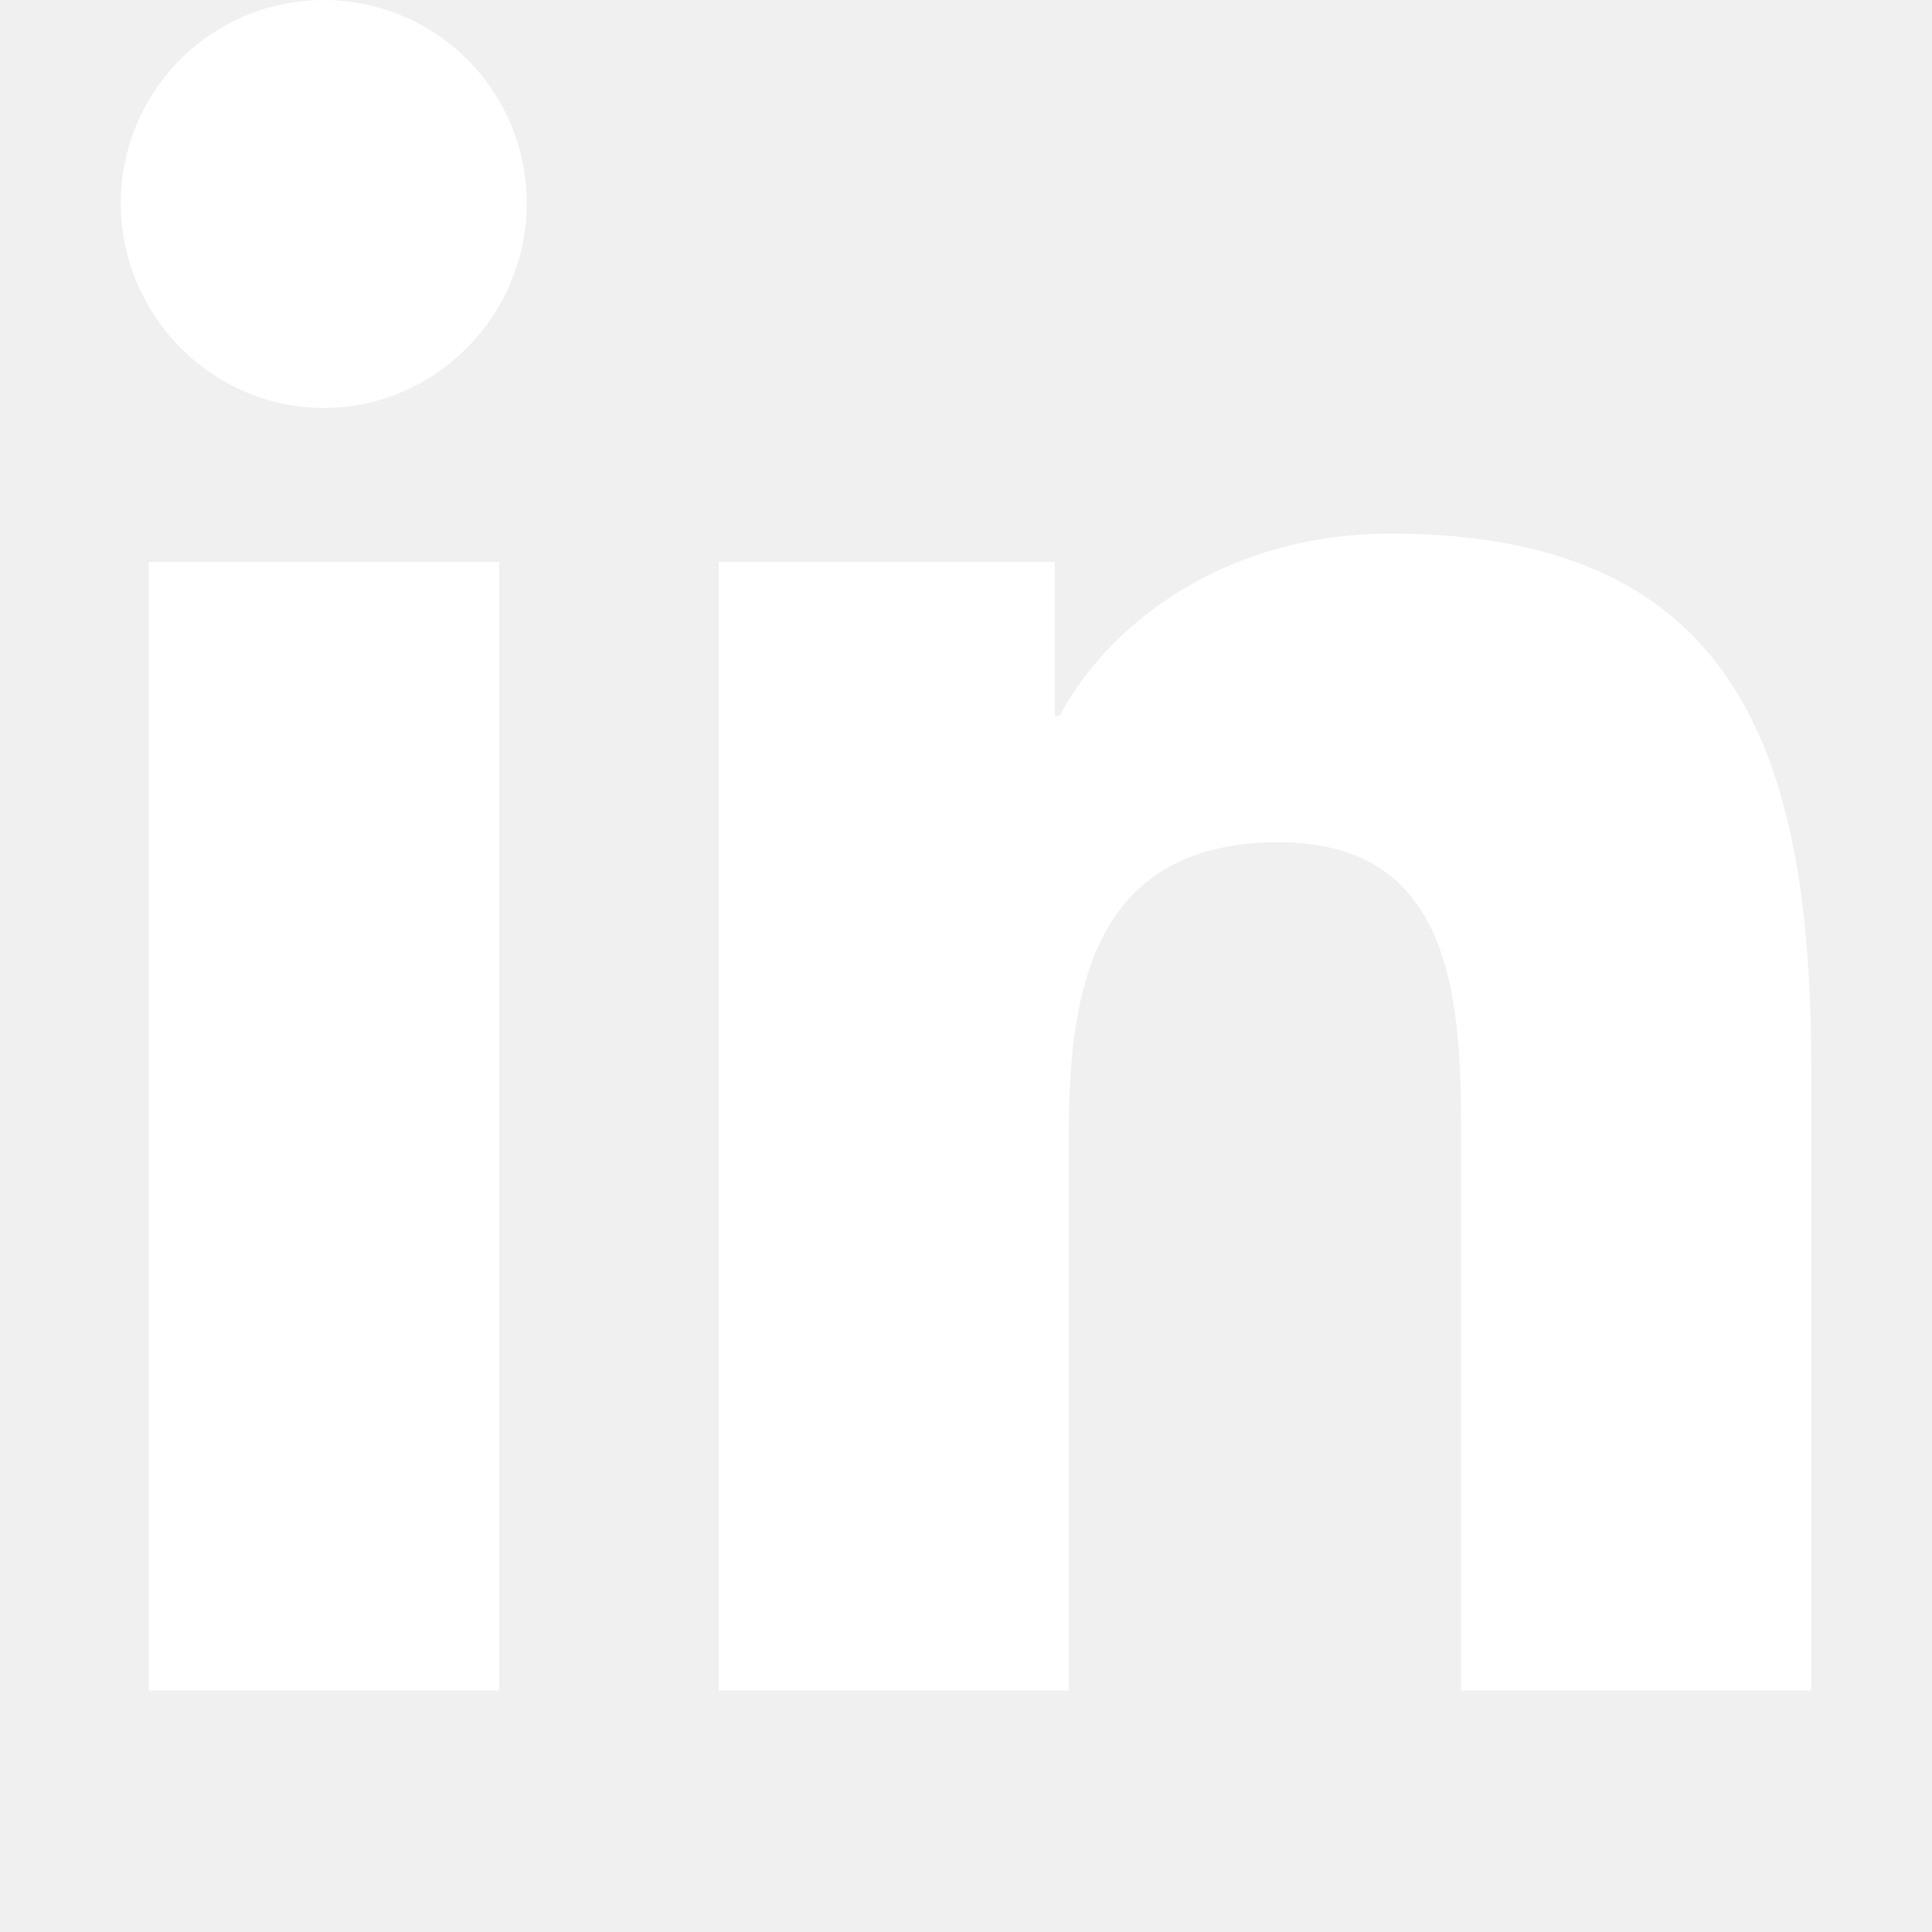
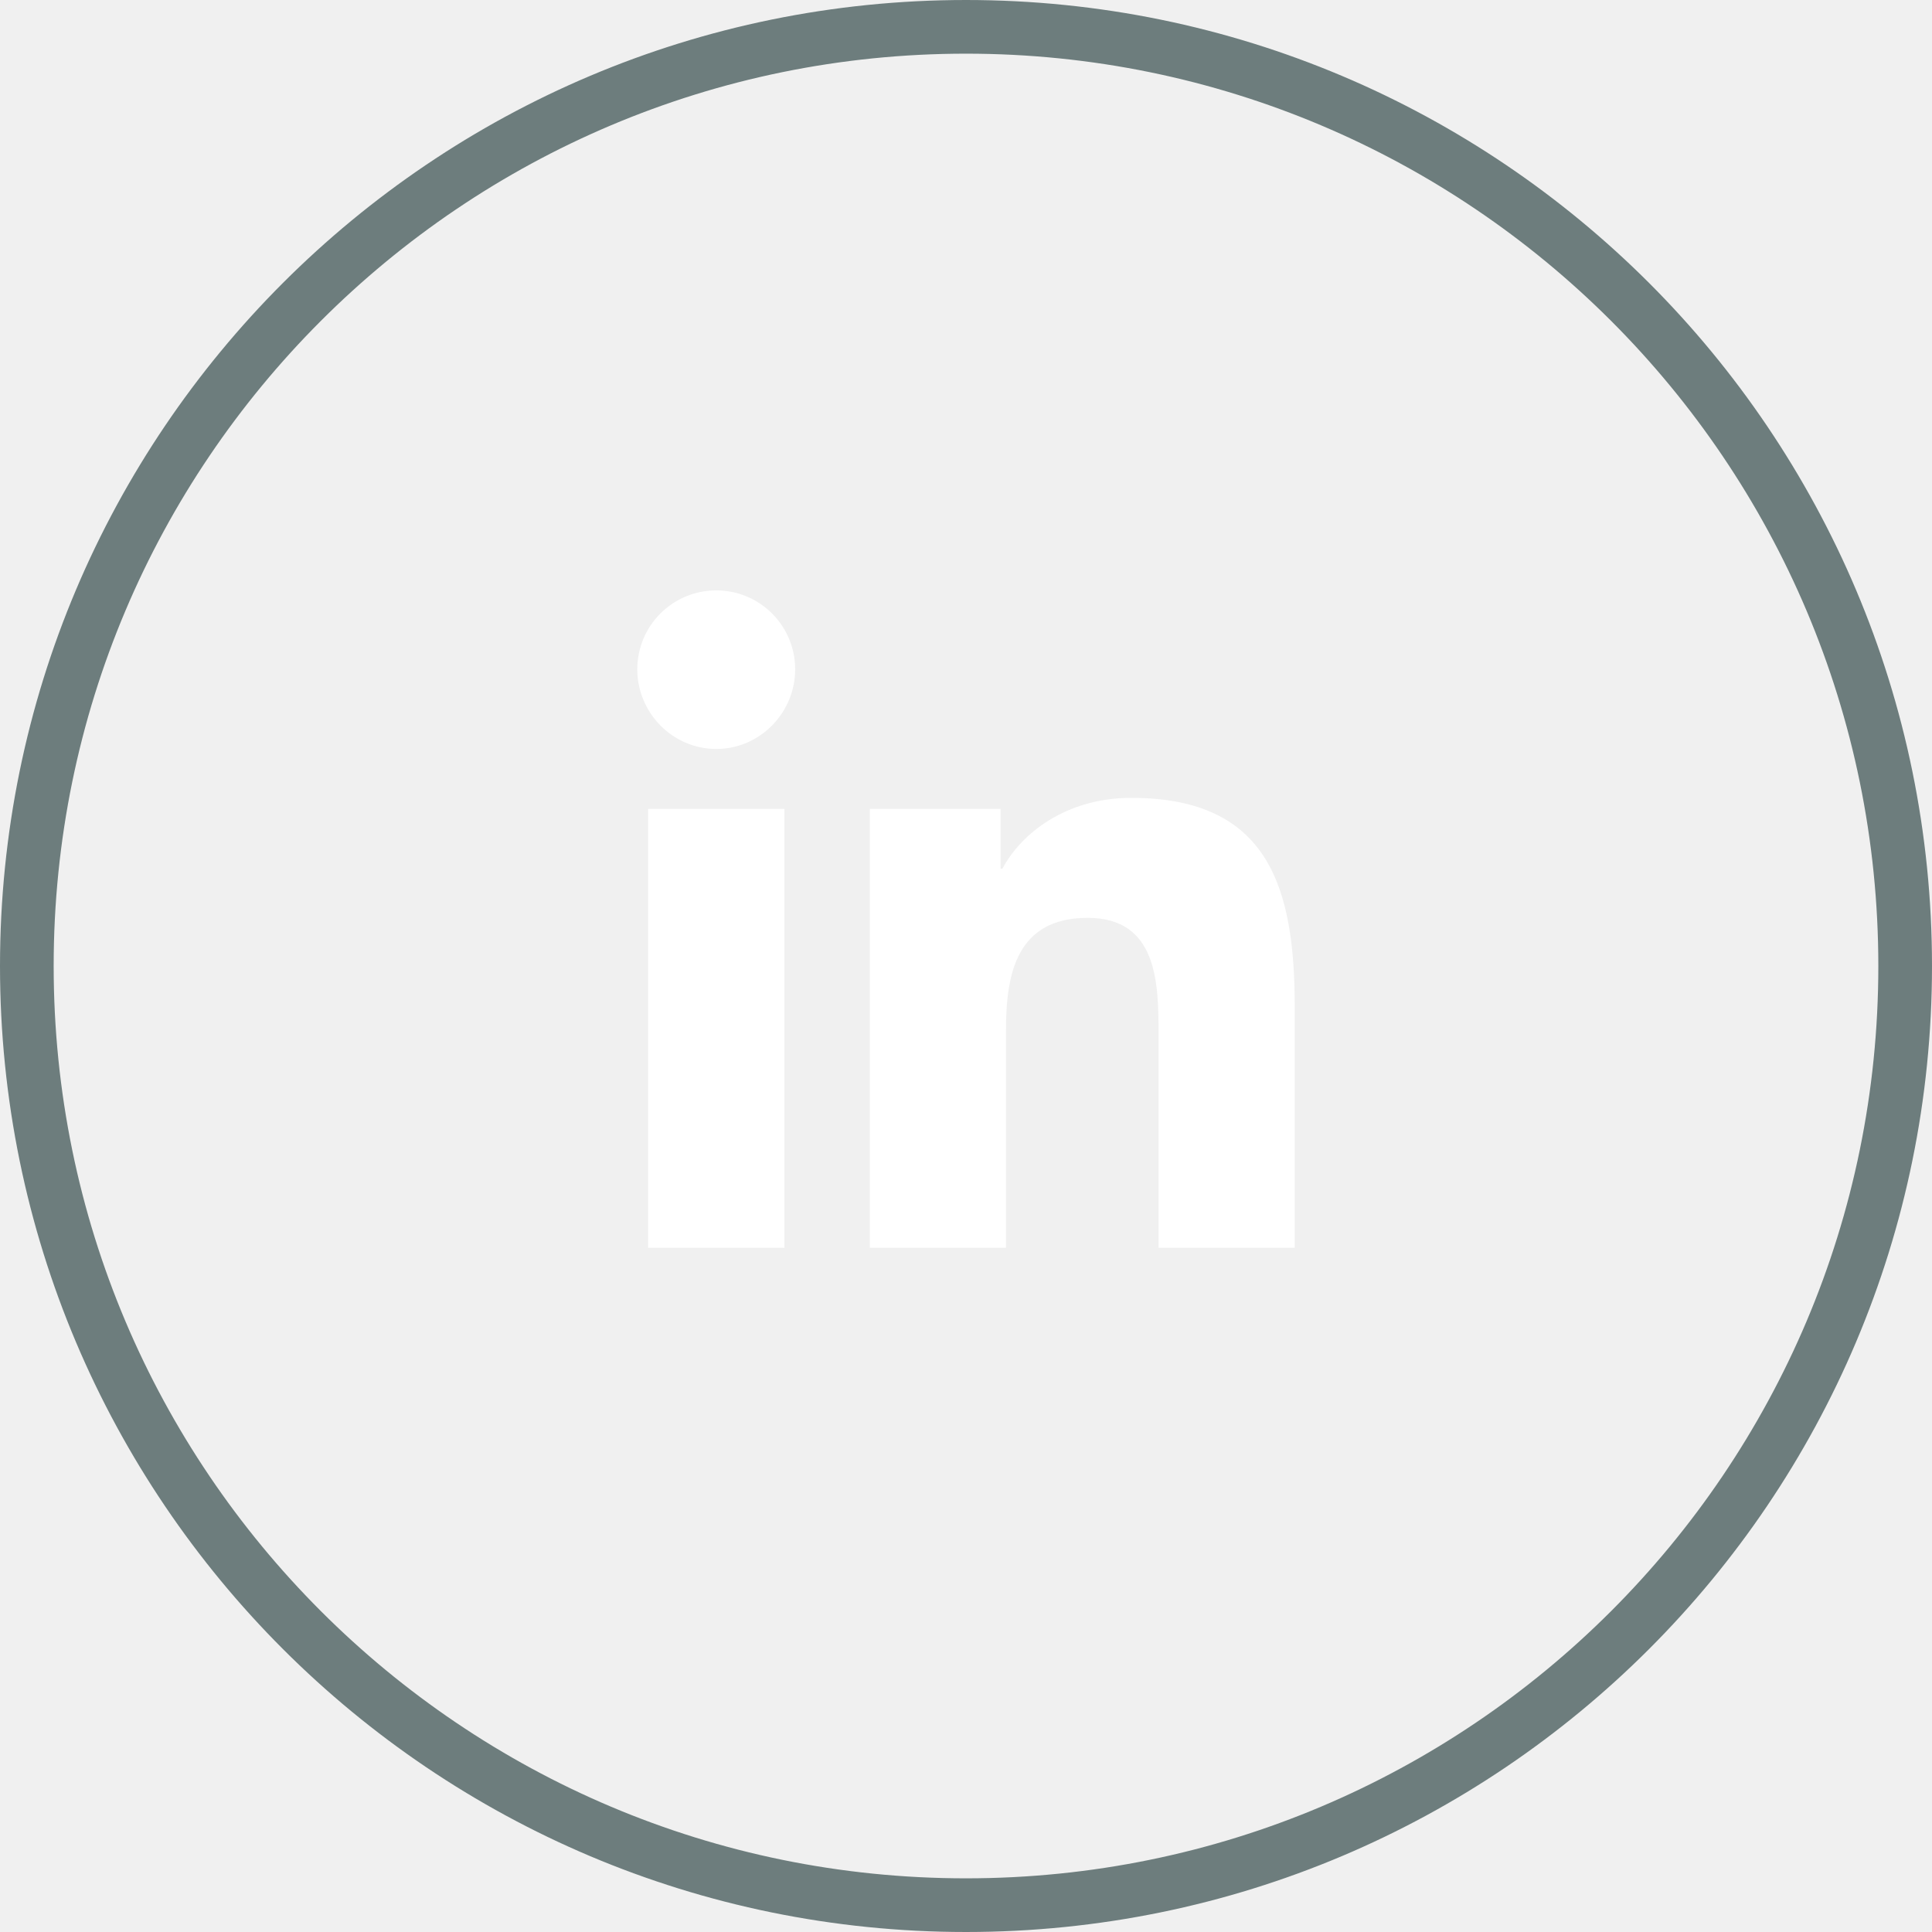
- <svg xmlns="http://www.w3.org/2000/svg" width="14" height="14" viewBox="0 0 14 14" fill="none">
-   <path d="M3.617 12.25H1.077V4.072H3.617V12.25ZM2.346 2.956C1.534 2.956 0.875 2.283 0.875 1.471C0.875 1.081 1.03 0.707 1.306 0.431C1.582 0.155 1.956 0 2.346 0C2.736 0 3.11 0.155 3.386 0.431C3.662 0.707 3.817 1.081 3.817 1.471C3.817 2.283 3.158 2.956 2.346 2.956ZM13.122 12.25H10.588V8.269C10.588 7.32 10.569 6.103 9.268 6.103C7.947 6.103 7.745 7.134 7.745 8.201V12.25H5.208V4.072H7.644V5.187H7.679C8.018 4.545 8.847 3.867 10.082 3.867C12.652 3.867 13.125 5.559 13.125 7.758V12.25H13.122Z" fill="white" />
+ <svg xmlns="http://www.w3.org/2000/svg" width="36" height="36" viewBox="0 0 36 36" fill="none">
+   <circle cx="18" cy="18" r="17.5" stroke="#6D7D7D" />
+   <path d="M14.617 23.25H12.077V15.072H14.617V23.25ZM13.346 13.956C12.534 13.956 11.875 13.283 11.875 12.471C11.875 12.081 12.03 11.707 12.306 11.431C12.582 11.155 12.956 11.001 13.346 11.001C13.736 11.001 14.11 11.155 14.386 11.431C14.662 11.707 14.817 12.081 14.817 12.471C14.817 13.283 14.158 13.956 13.346 13.956ZM24.122 23.25H21.588V19.269C21.588 18.32 21.569 17.103 20.268 17.103C18.947 17.103 18.745 18.134 18.745 19.201V23.25H16.208V15.072H18.644V16.187H18.679C19.018 15.545 19.846 14.867 21.082 14.867C23.652 14.867 24.125 16.559 24.125 18.758V23.25H24.122Z" fill="white" />
</svg>
